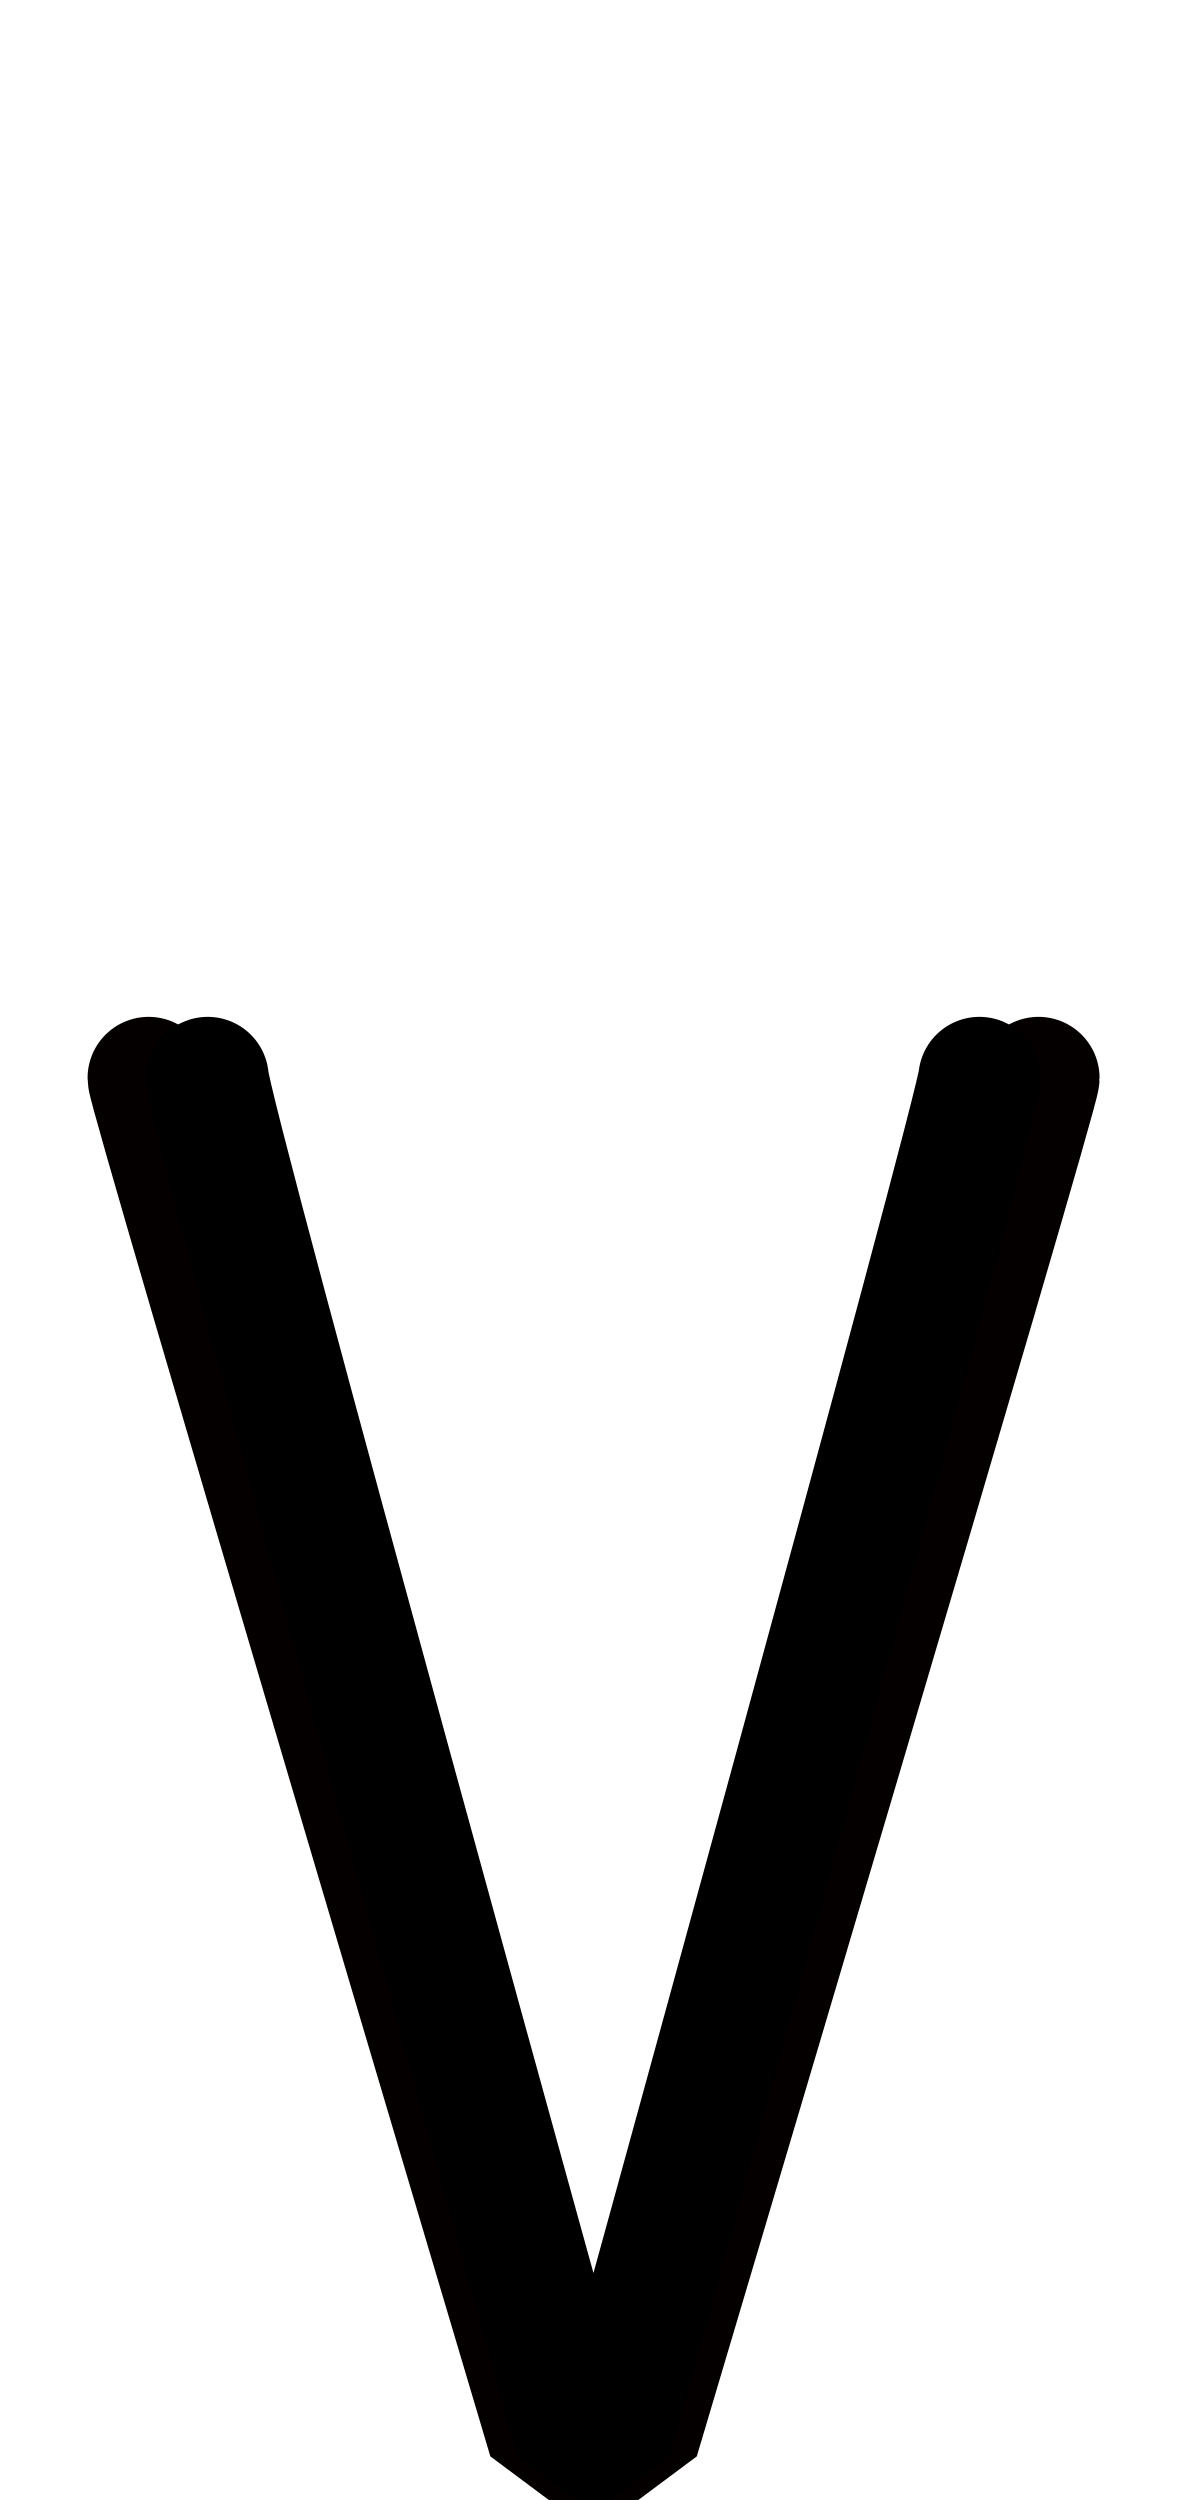
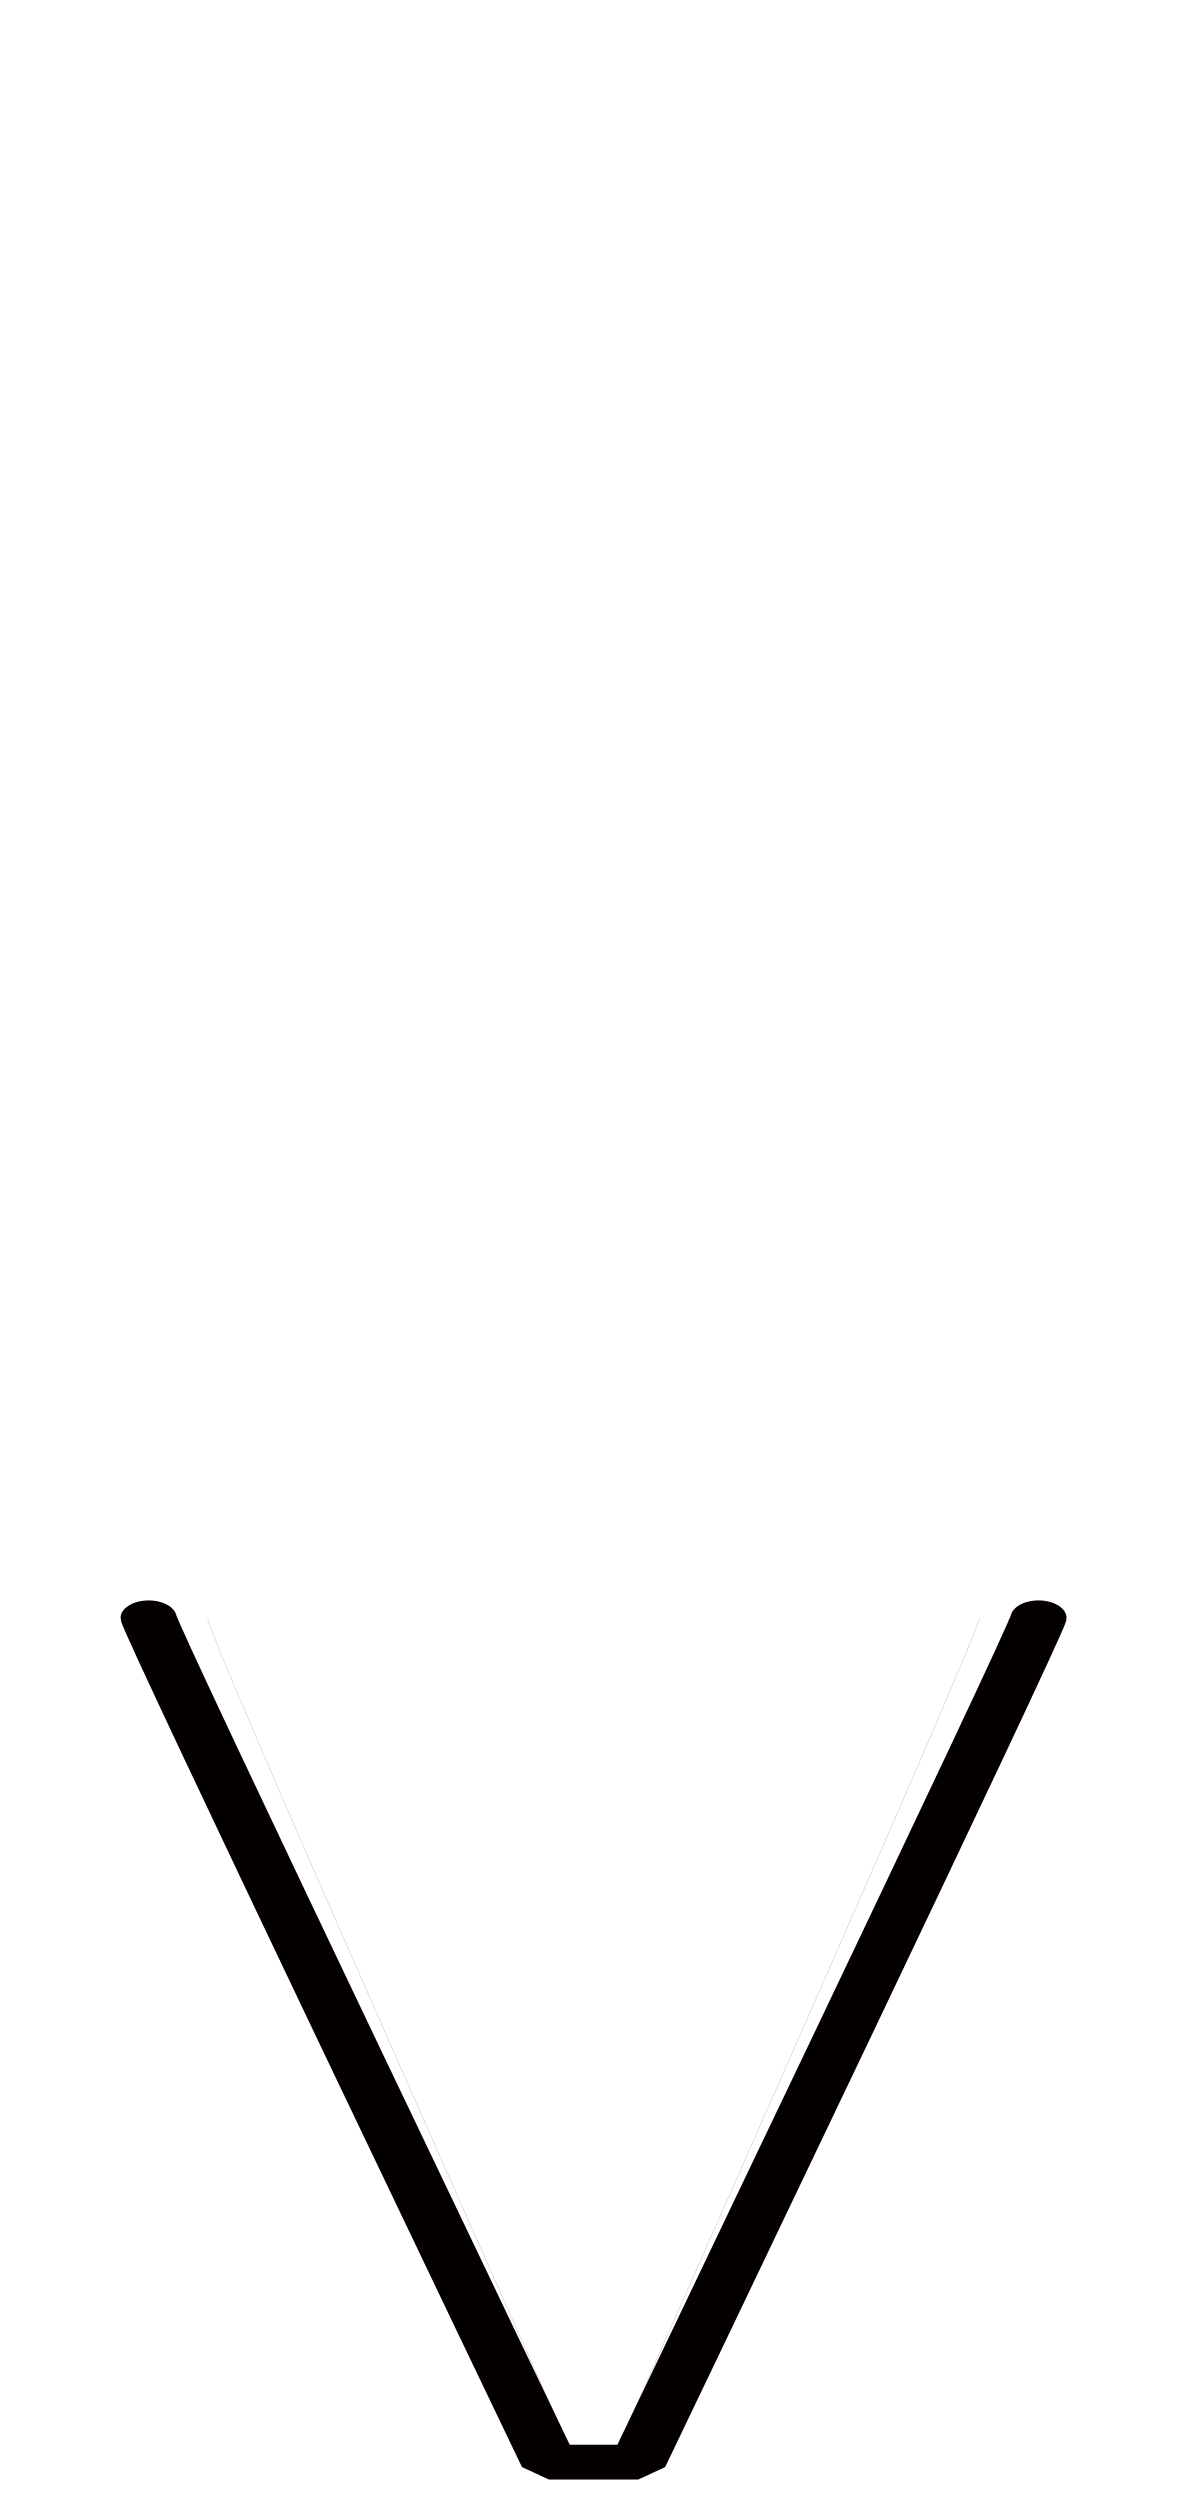
<svg xmlns="http://www.w3.org/2000/svg" version="1.1" viewBox="0 -288 976 2048" id="svg6" width="976" height="2048">
  <defs id="defs10" />
-   <g id="layer3">
-     <path style="display: inline; fill: none; fill-rule: evenodd; stroke: rgb(5, 0, 0); stroke-width: 100; stroke-linecap: round; stroke-linejoin: bevel; stroke-miterlimit: 4; stroke-dasharray: none; stroke-opacity: 1;" d="m 850.753,595 c 0,13.261 -327.866,1115 -327.866,1115 h -73.28 c 0,0 -327.866,-1101.739 -327.866,-1115" id="path5109-6" class="ext" />
-     <path style="display: inline; fill: none; fill-rule: evenodd; stroke: rgb(0, 0, 0); stroke-width: 100; stroke-linecap: round; stroke-linejoin: bevel; stroke-miterlimit: 4; stroke-dasharray: none; stroke-opacity: 1;" d="m 802.341,595 c 0,21.435 -301.75,1115 -301.75,1115 h -28.687 c 0,0 -301.75,-1087.843 -301.75,-1115" id="path5109-3-2" class="int" />
+   <g id="layer3" transform="matrix(1,0,0,0.7876193,0,373.7898)">
+     <g id="g4486" transform="matrix(1,0,0,0.7876193,0,373.7898)">
+       <path class="ext" id="path5109-6" d="m 850.753,595 c 0,13.261 -327.866,1115 -327.866,1115 h -73.28 c 0,0 -327.866,-1101.739 -327.866,-1115" style="display: inline; fill: none; fill-rule: evenodd; stroke: rgb(5, 0, 0); stroke-width: 45.9; stroke-linecap: round; stroke-linejoin: bevel; stroke-miterlimit: 4; stroke-dasharray: none; stroke-opacity: 1;" />
+       <path class="int" id="path5109-3-2" d="m 802.341,595 c 0,21.435 -301.75,1115 -301.75,1115 h -28.687 c 0,0 -301.75,-1087.843 -301.75,-1115" style="display: inline; fill: none; fill-rule: evenodd; stroke: rgb(0, 0, 0); stroke-width: 0.1; stroke-linecap: round; stroke-linejoin: bevel; stroke-miterlimit: 4; stroke-dasharray: none; stroke-opacity: 1;" />
+     </g>
  </g>
</svg>
